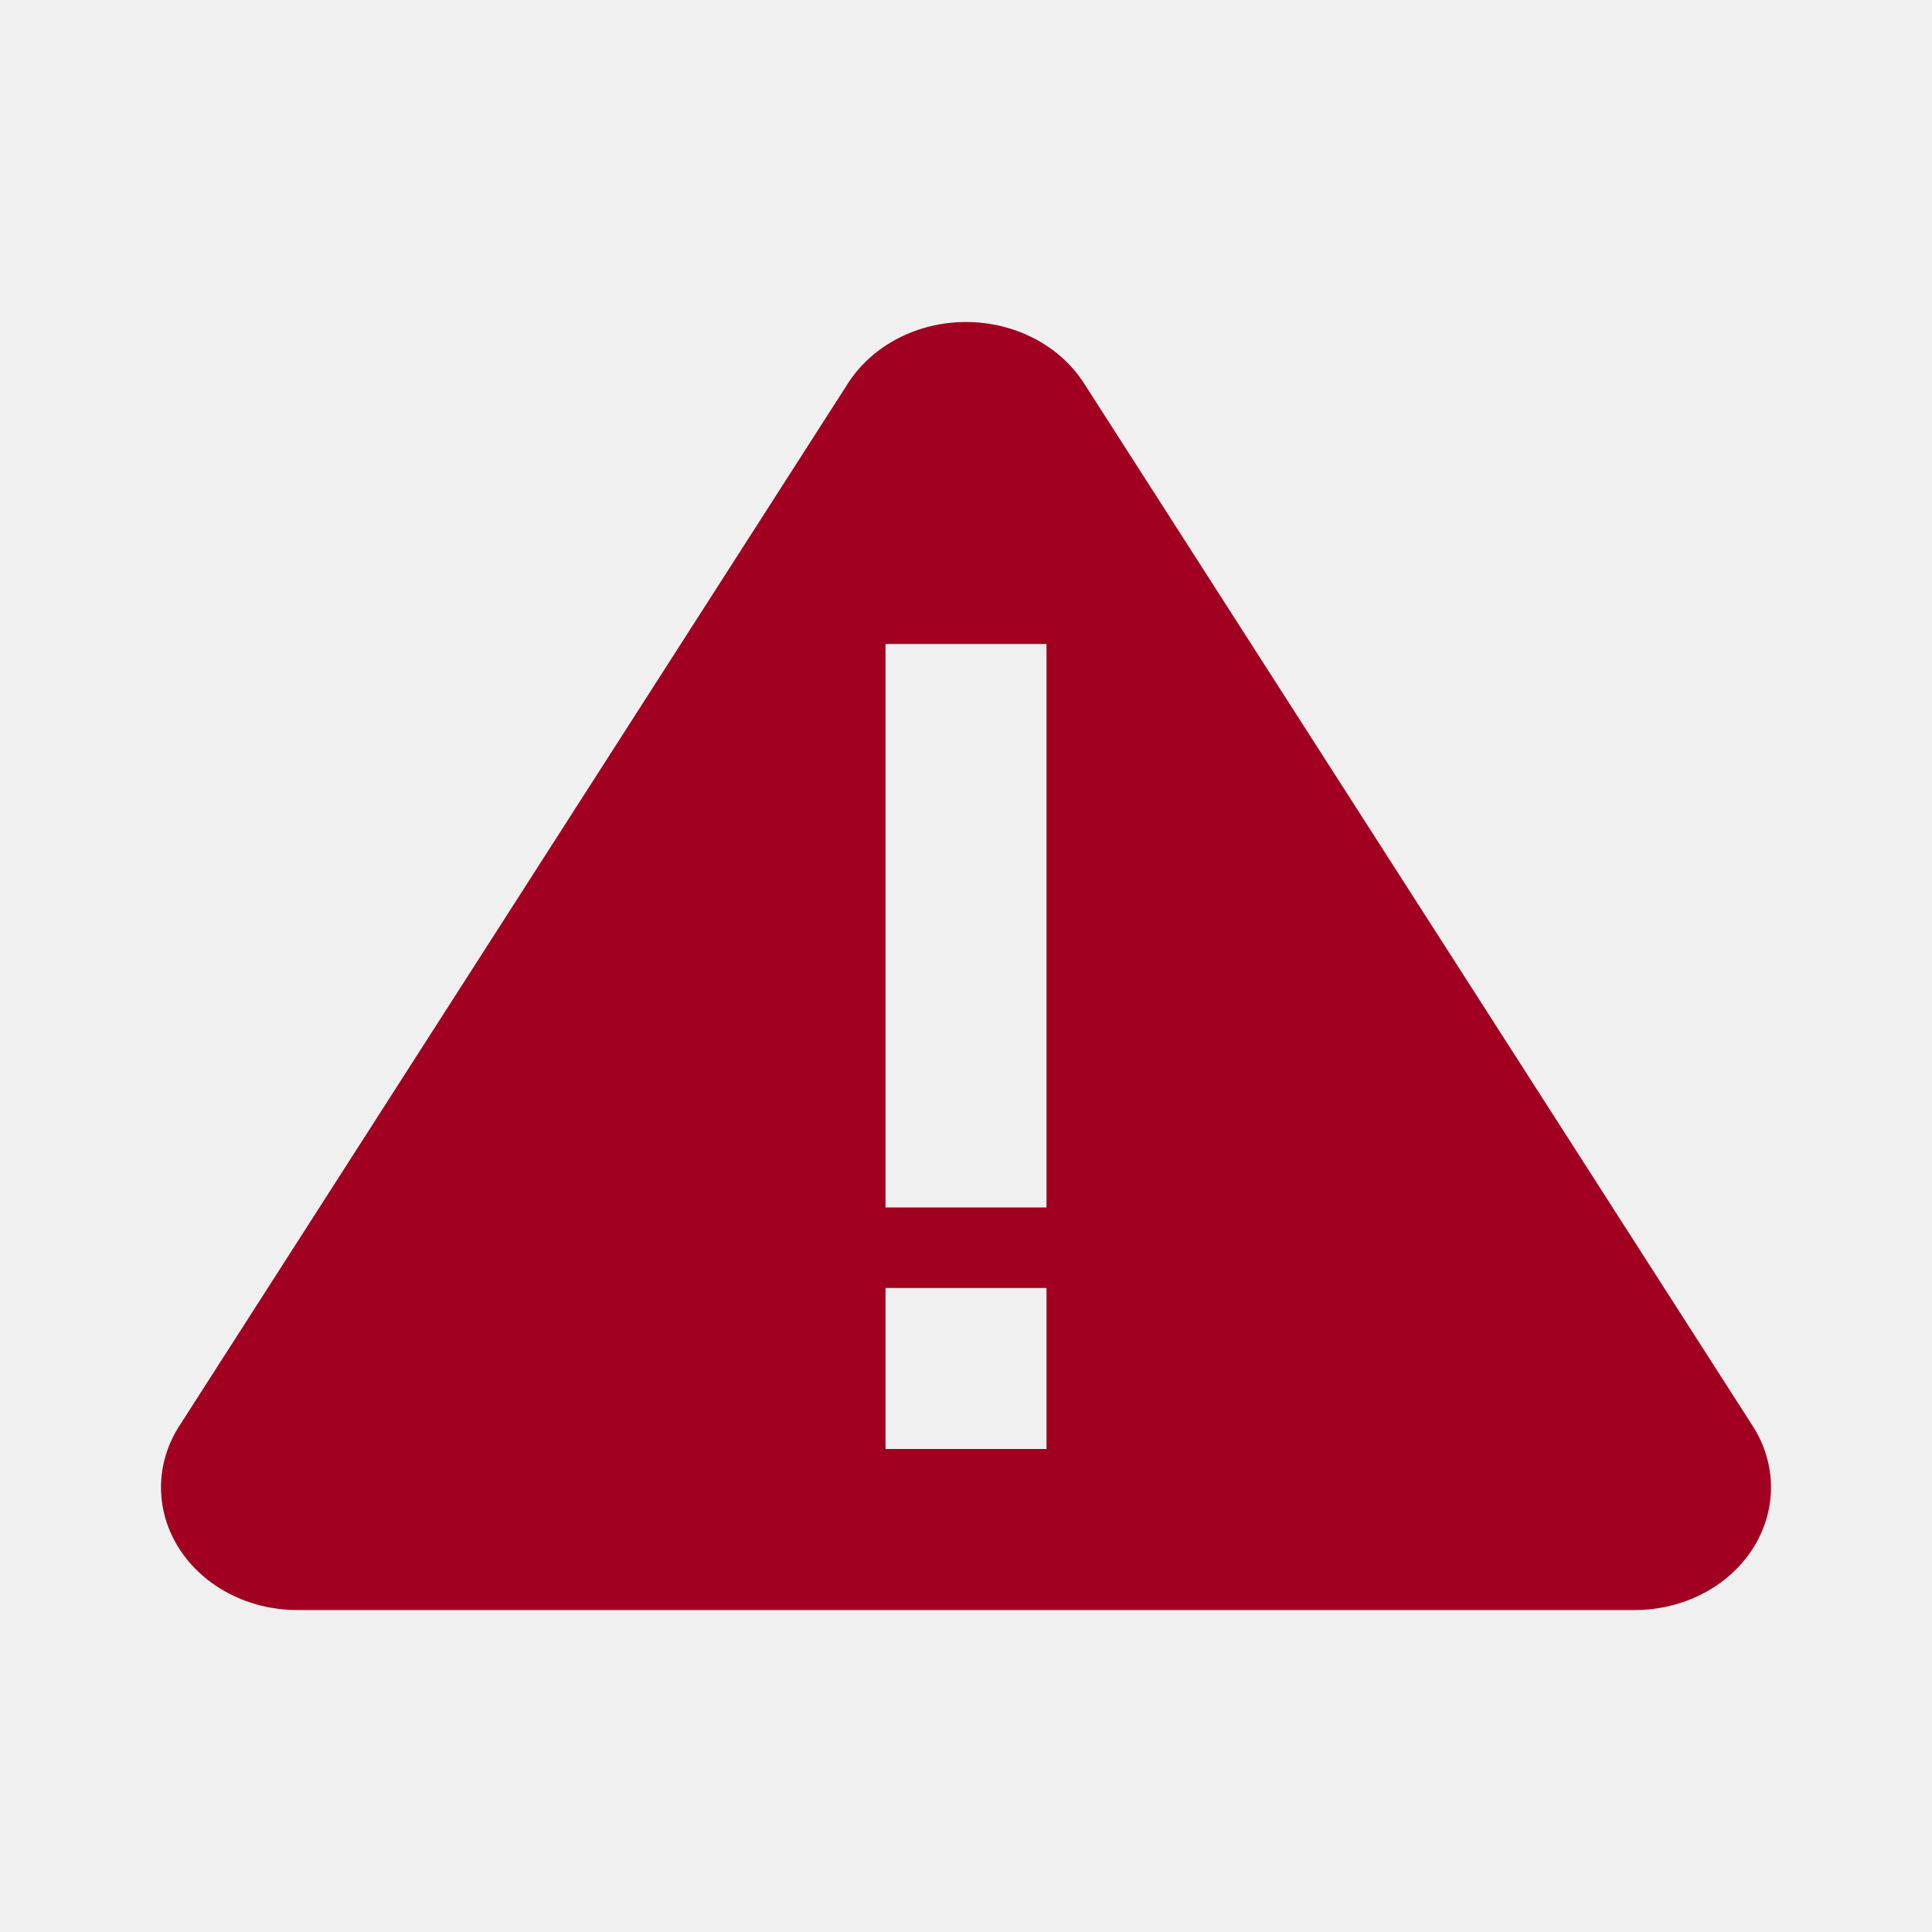
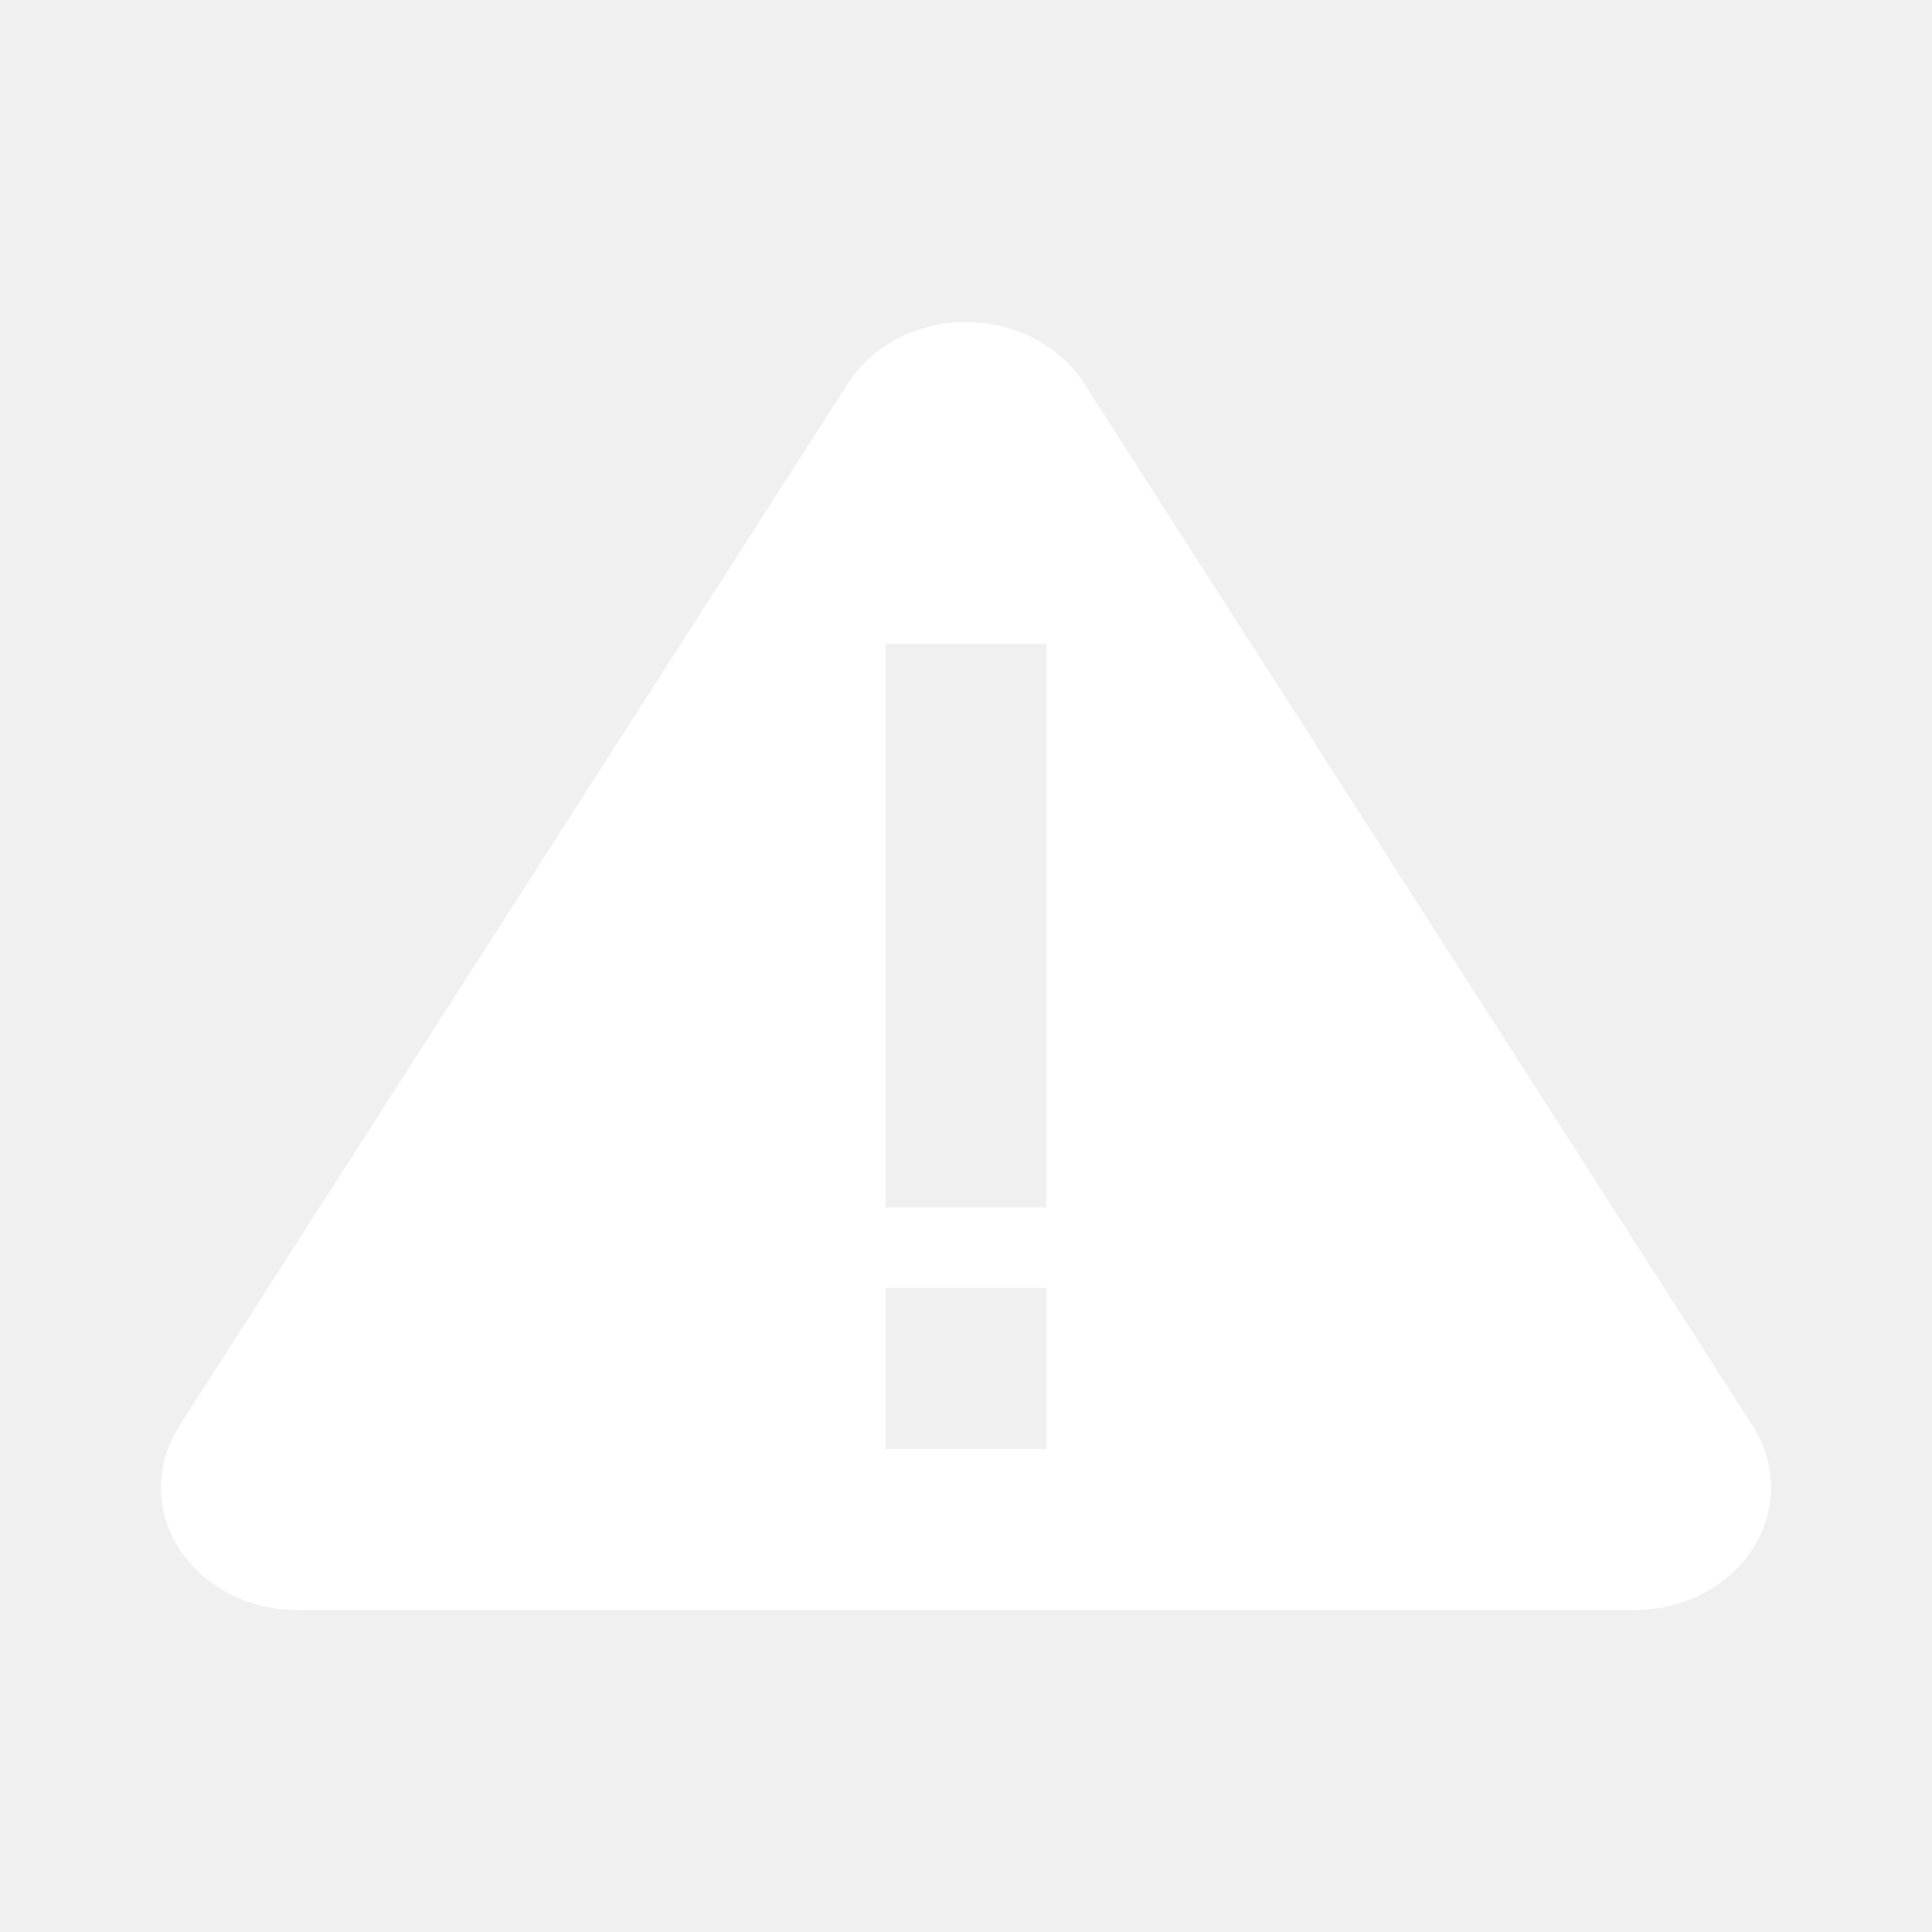
<svg xmlns="http://www.w3.org/2000/svg" viewBox="0 0 1024 1024" style="enable-background:new 0 0 1024 1024" xml:space="preserve" fill="#000000">
  <g id="SVGRepo_bgCarrier" stroke-width="0" />
  <g id="SVGRepo_tracerCarrier" stroke-linecap="round" stroke-linejoin="round" />
  <g id="SVGRepo_iconCarrier">
-     <path d="M928.99 755.83 574.6 203.25c-12.89-20.16-36.76-32.58-62.6-32.58s-49.71 12.43-62.6 32.58L95.01 755.83c-12.91 20.12-12.9 44.91.01 65.03 12.92 20.12 36.78 32.51 62.59 32.49h708.78c25.82.01 49.68-12.37 62.59-32.49 12.91-20.12 12.92-44.91.01-65.03zM554.67 768h-85.33v-85.33h85.33V768zm0-426.67v298.66h-85.33V341.32l85.33.01z" fill="#A20021" />
+     <path d="M928.99 755.83 574.6 203.25c-12.89-20.16-36.76-32.58-62.6-32.58s-49.71 12.43-62.6 32.58L95.01 755.83c-12.91 20.12-12.9 44.91.01 65.03 12.92 20.12 36.78 32.51 62.59 32.49h708.78c25.82.01 49.68-12.37 62.59-32.49 12.91-20.12 12.92-44.91.01-65.03zM554.67 768h-85.33v-85.33h85.33V768zm0-426.67v298.66h-85.33V341.32l85.33.01z" fill="#fff" />
  </g>
</svg>
